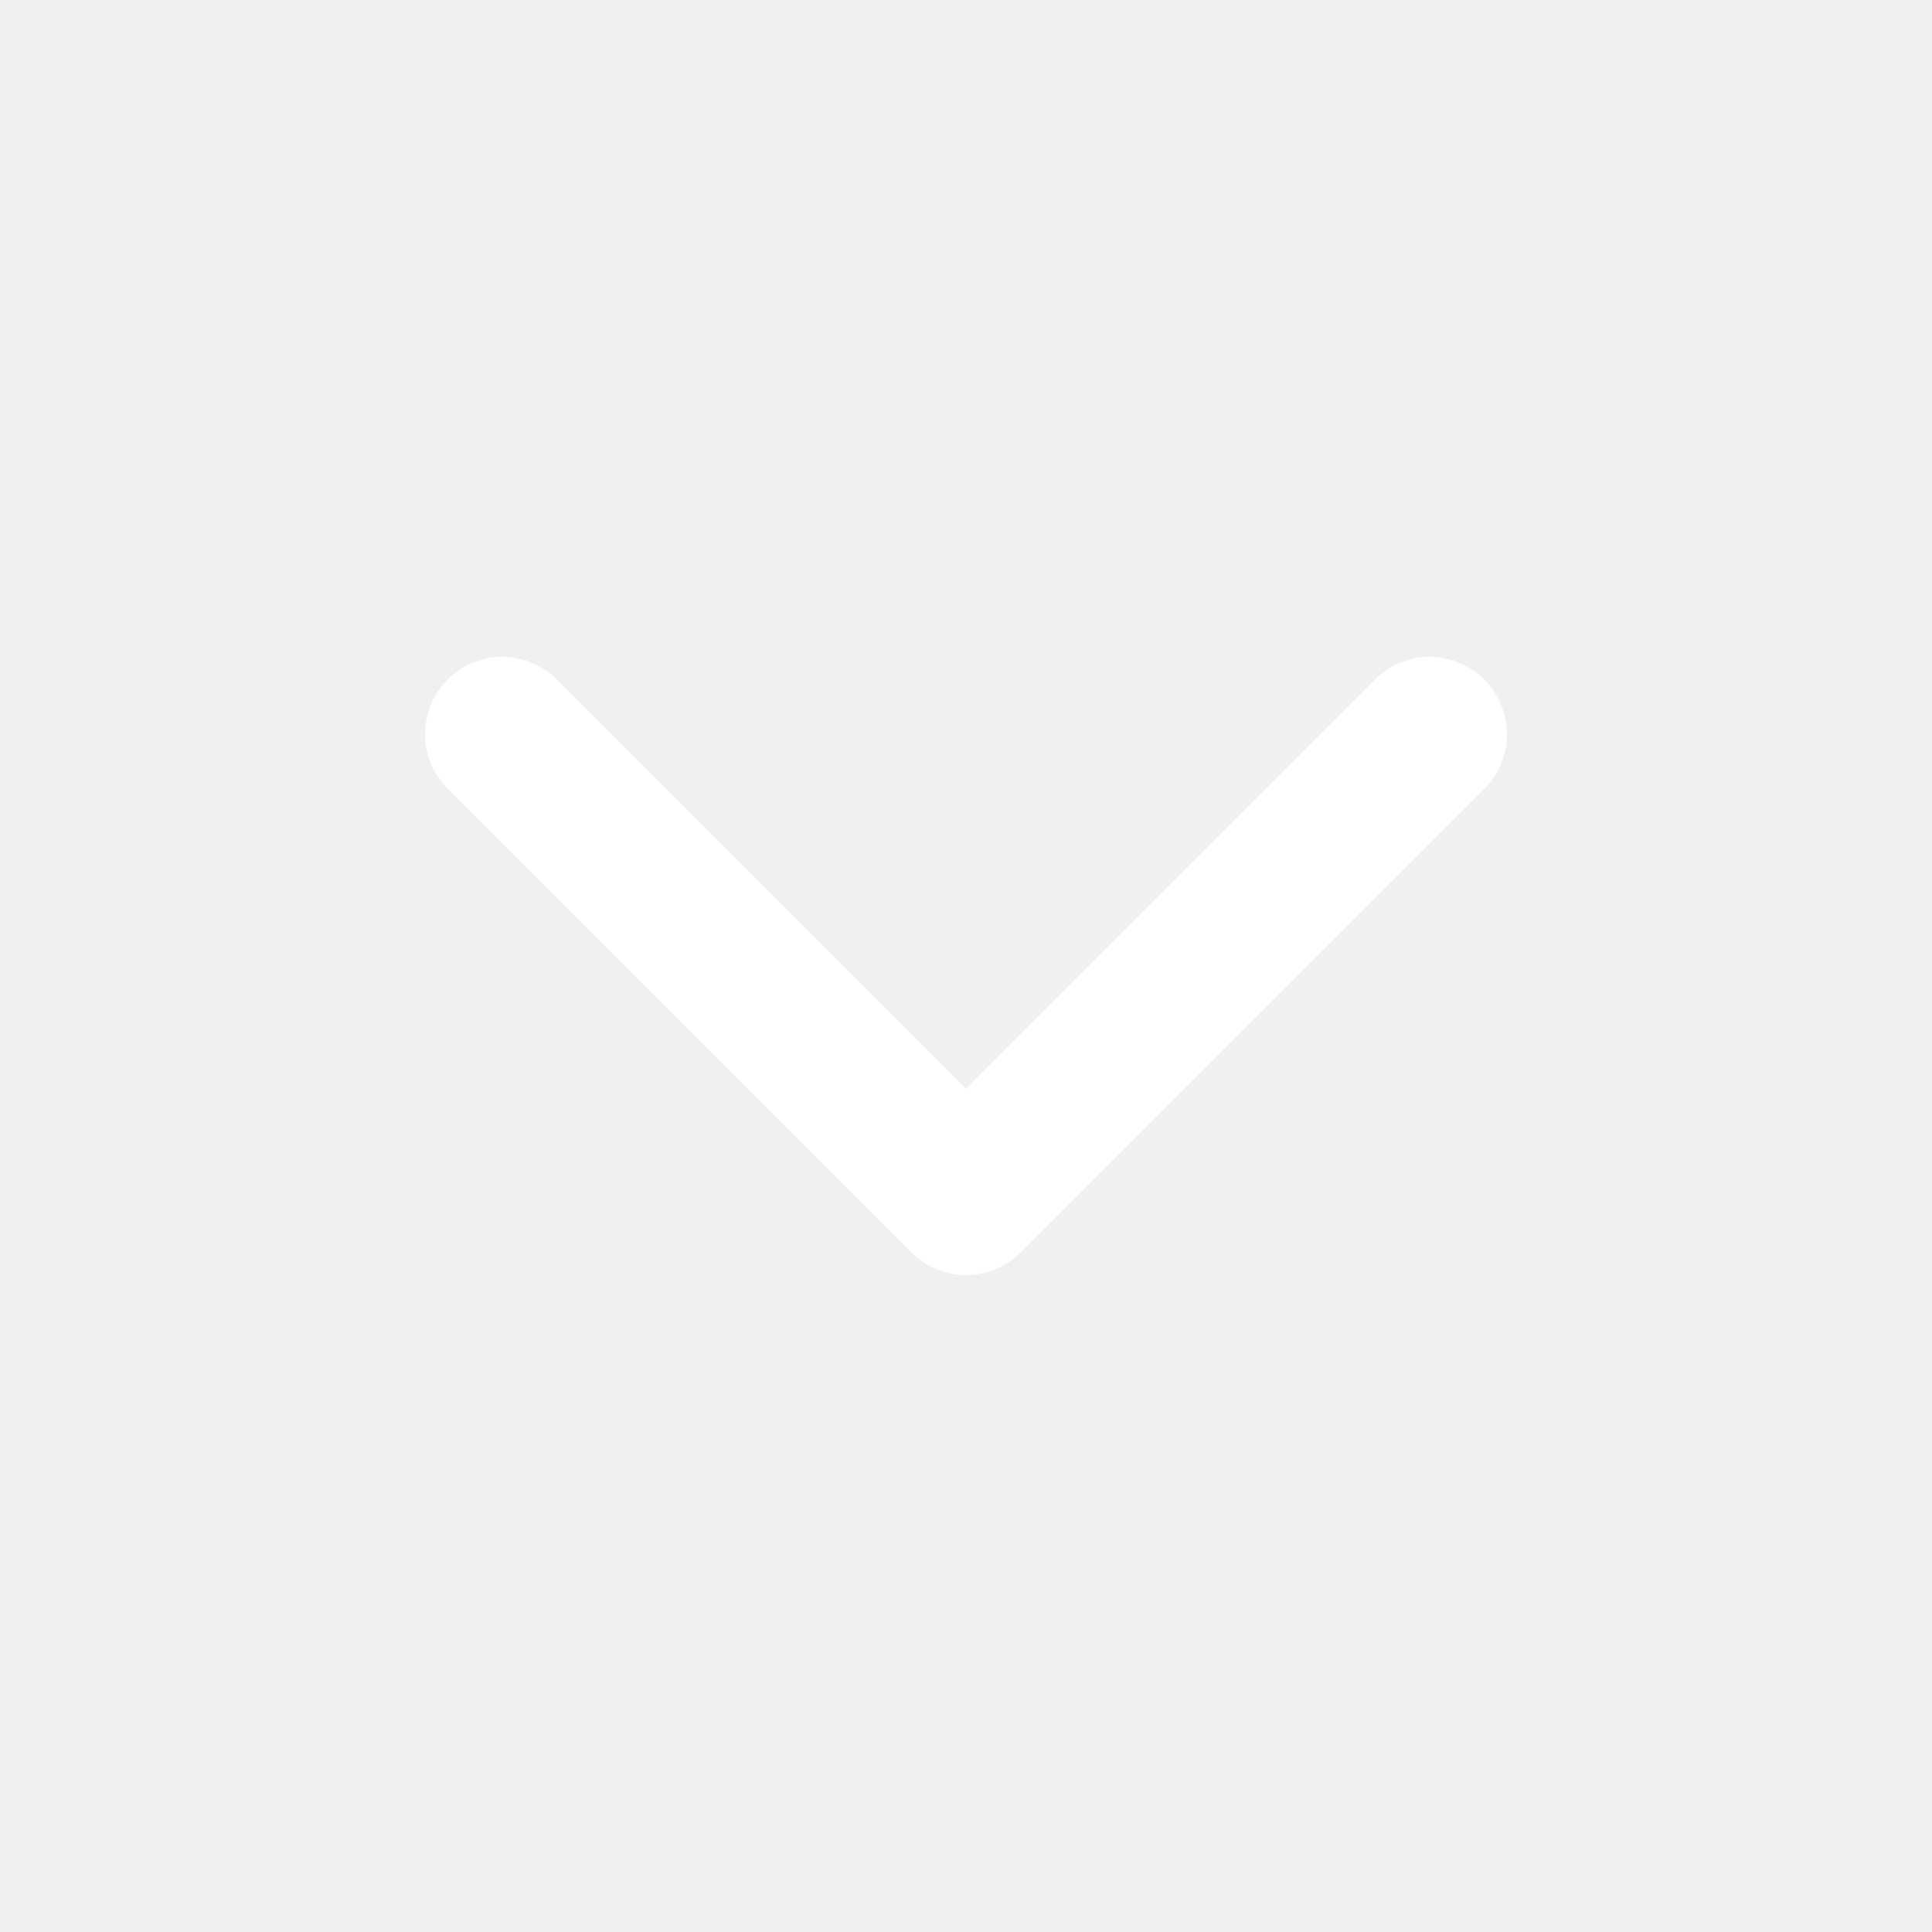
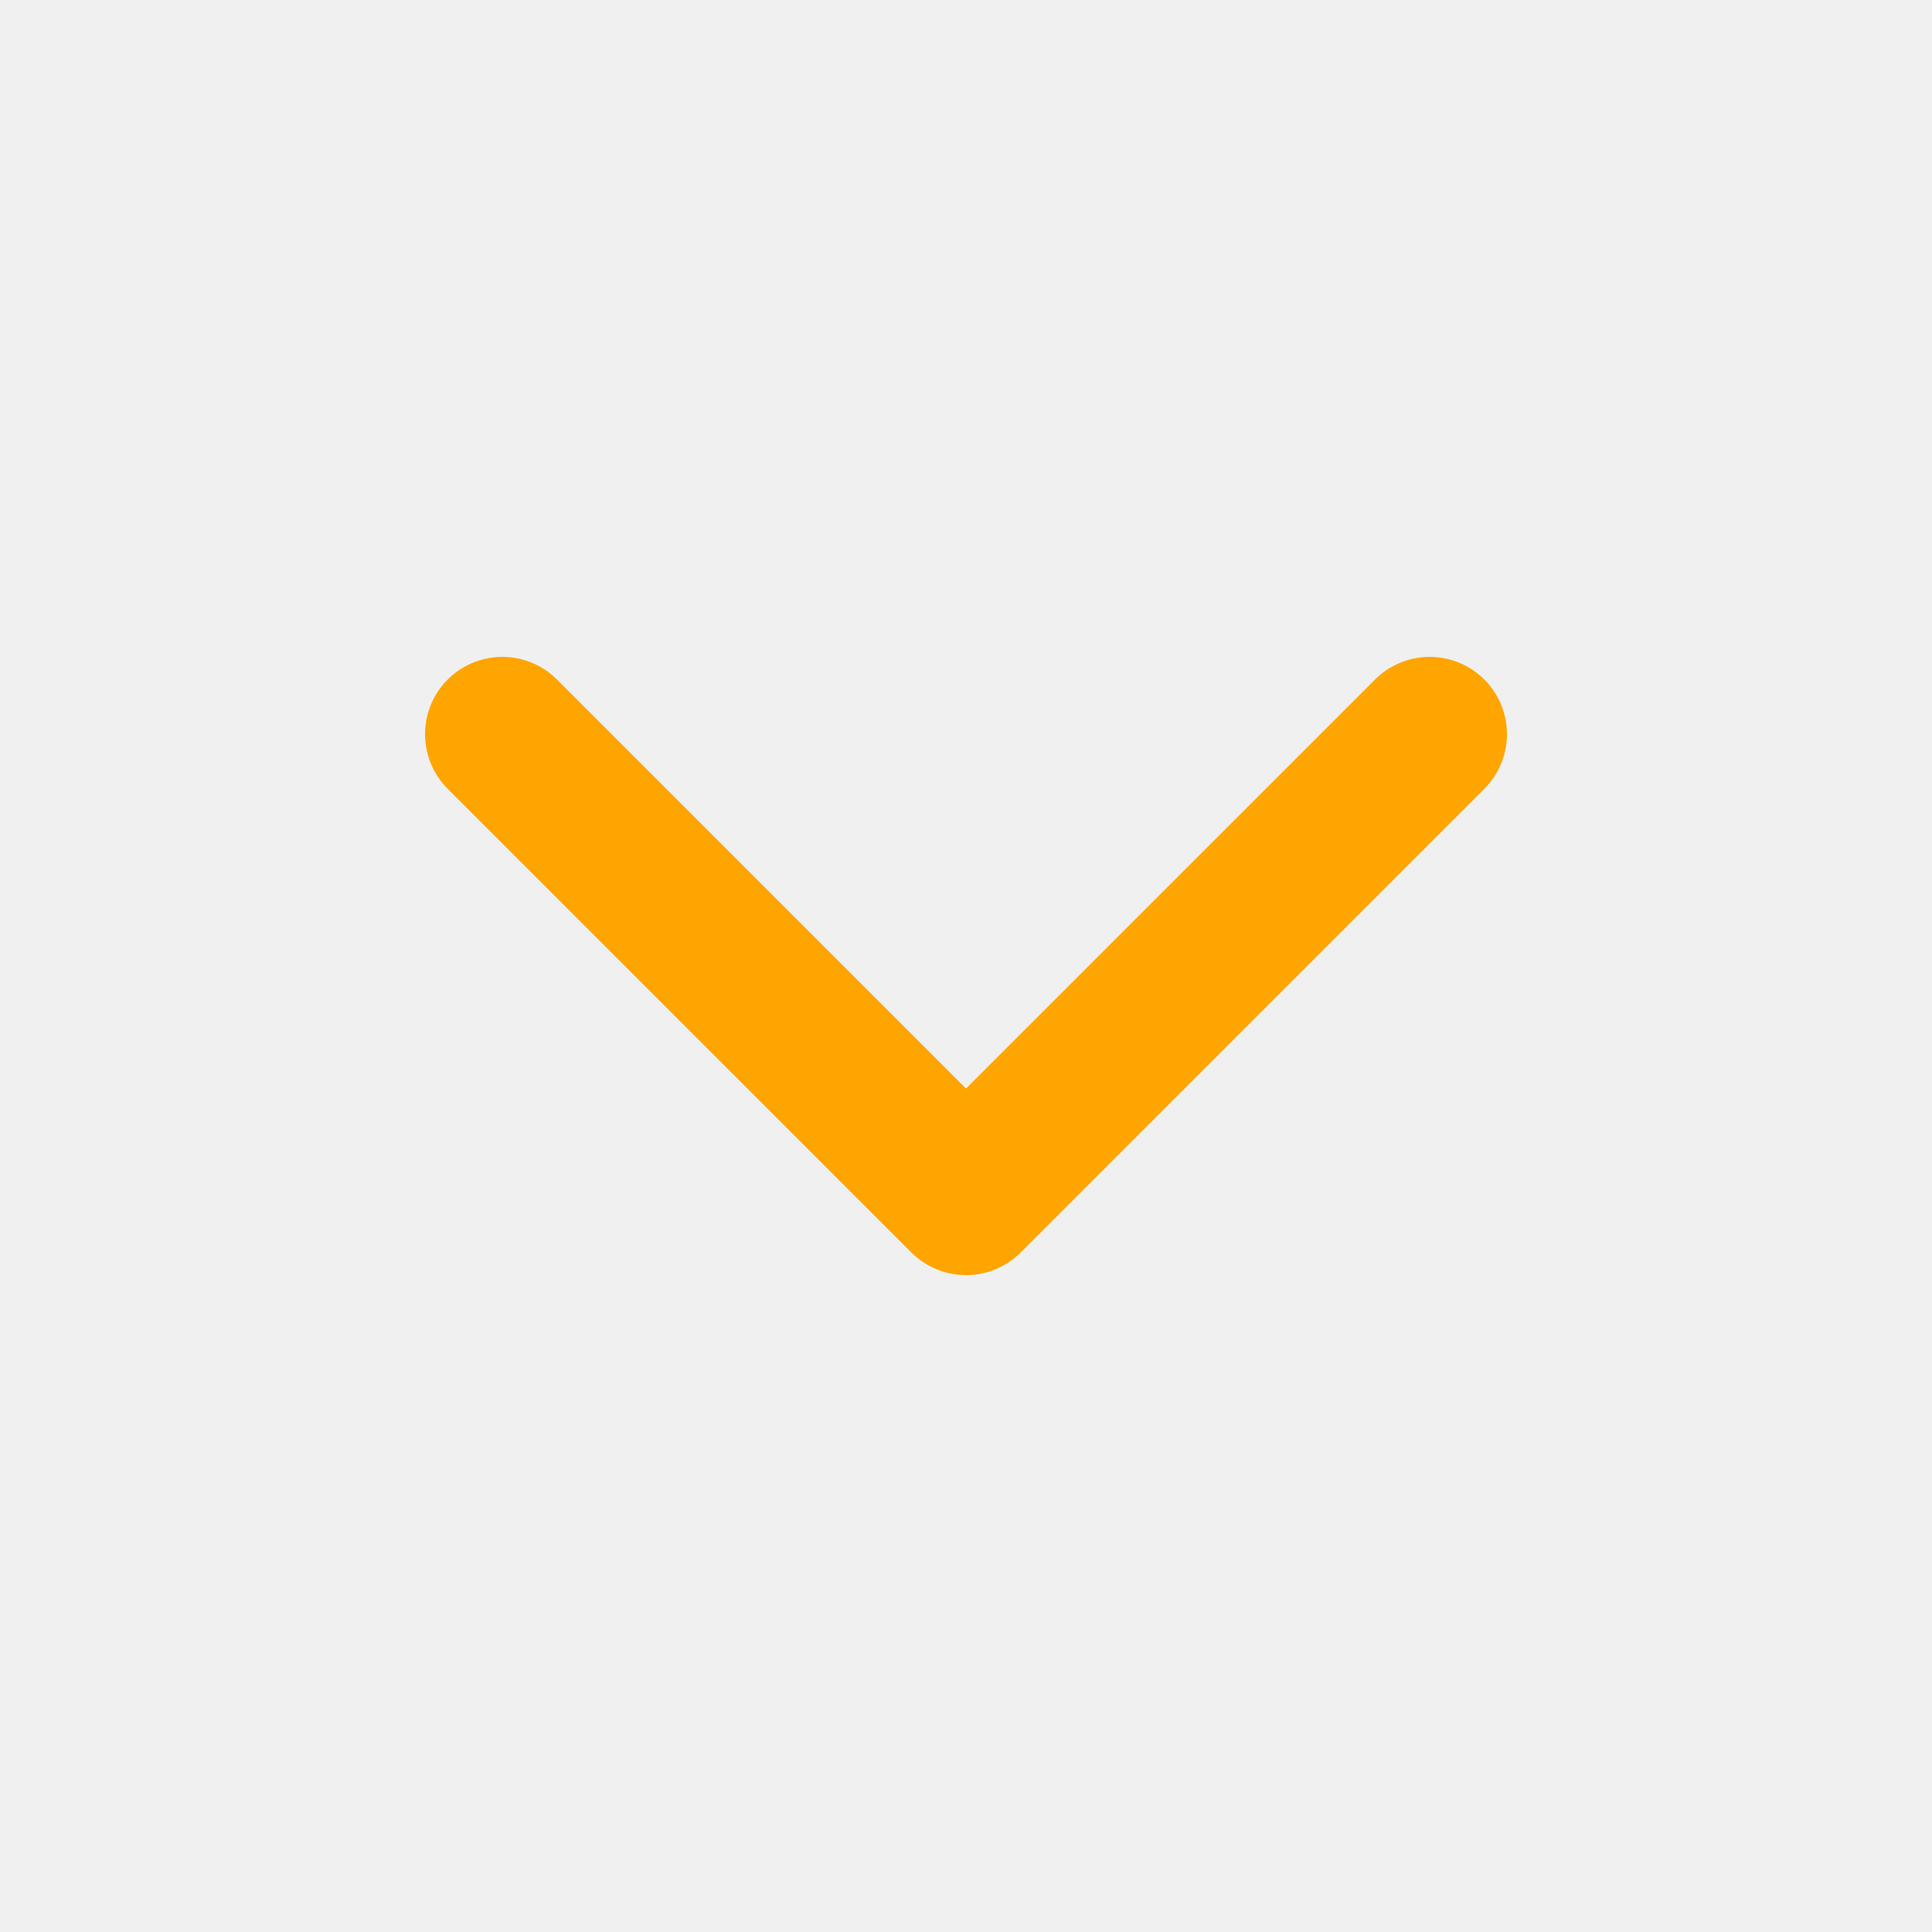
<svg xmlns="http://www.w3.org/2000/svg" width="25" height="25" viewBox="0 0 25 25" fill="none">
-   <path d="M6.5 9.5L12.5 15.5L18.5 9.5" stroke="white" stroke-width="2" stroke-linecap="round" stroke-linejoin="round" />
+   <path d="M6.5 9.5L12.5 15.5L18.5 9.5" stroke="#ffa501" stroke-width="2" stroke-linecap="round" stroke-linejoin="round" />
</svg>
